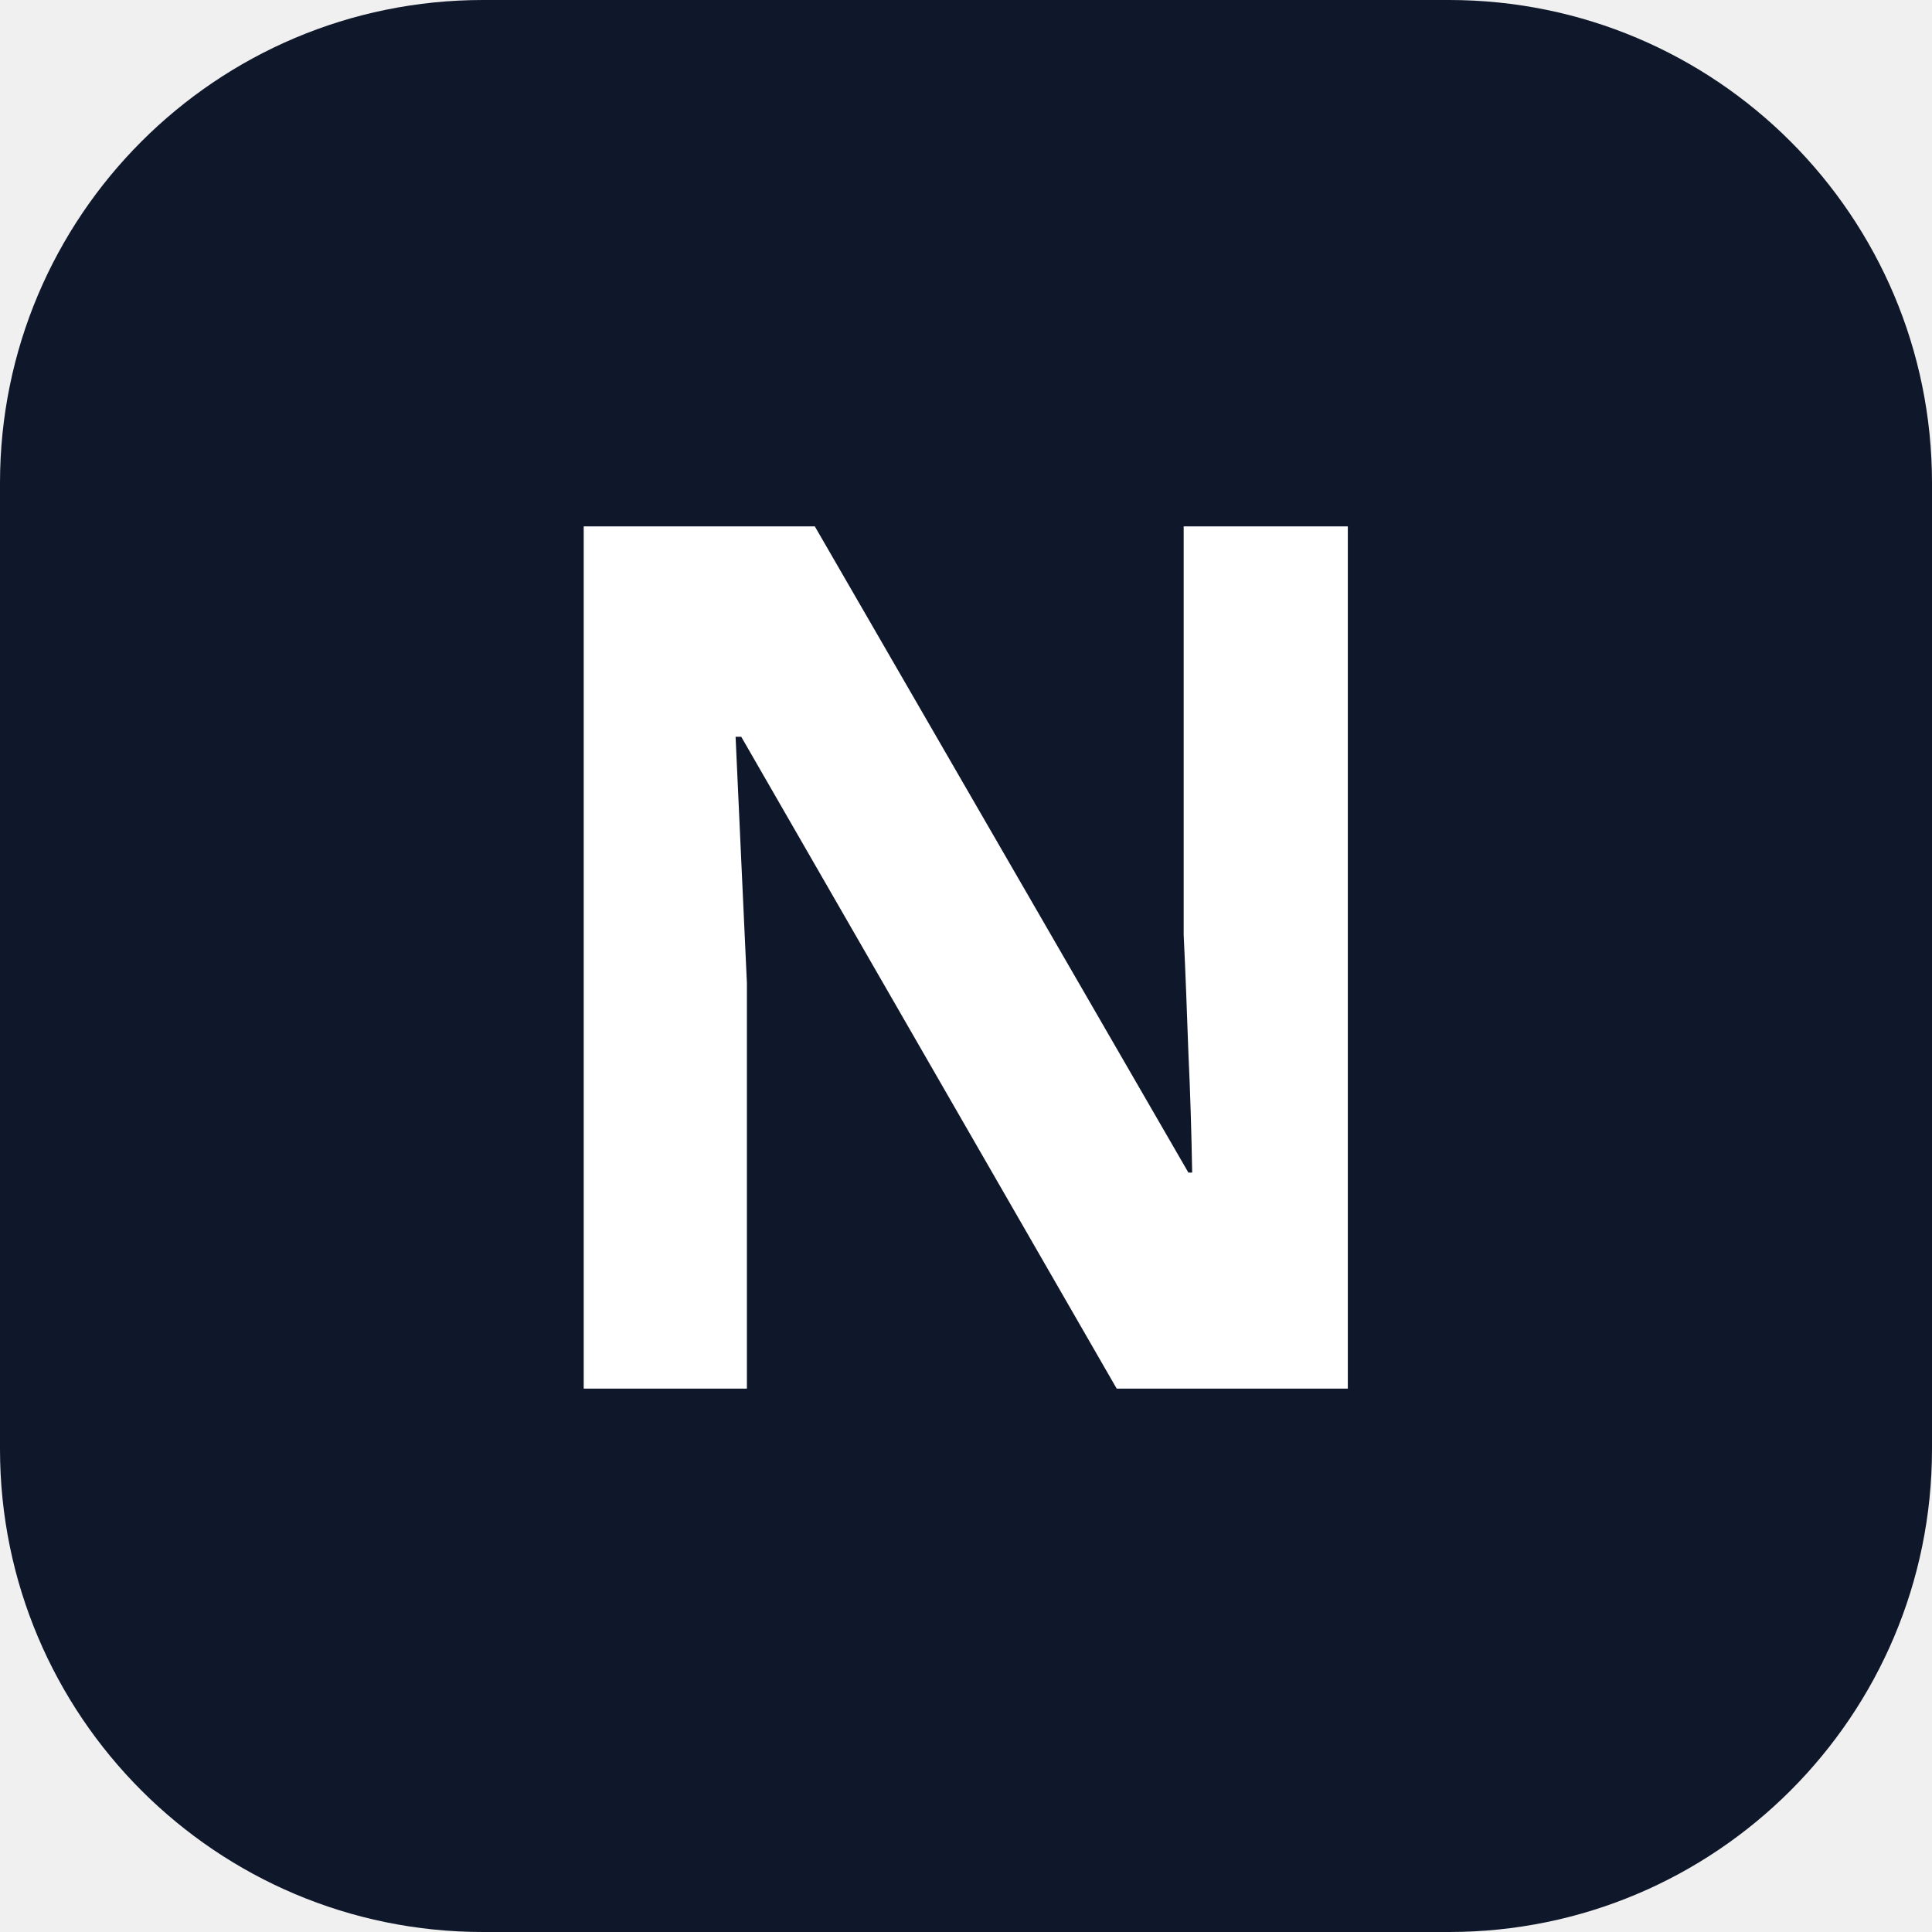
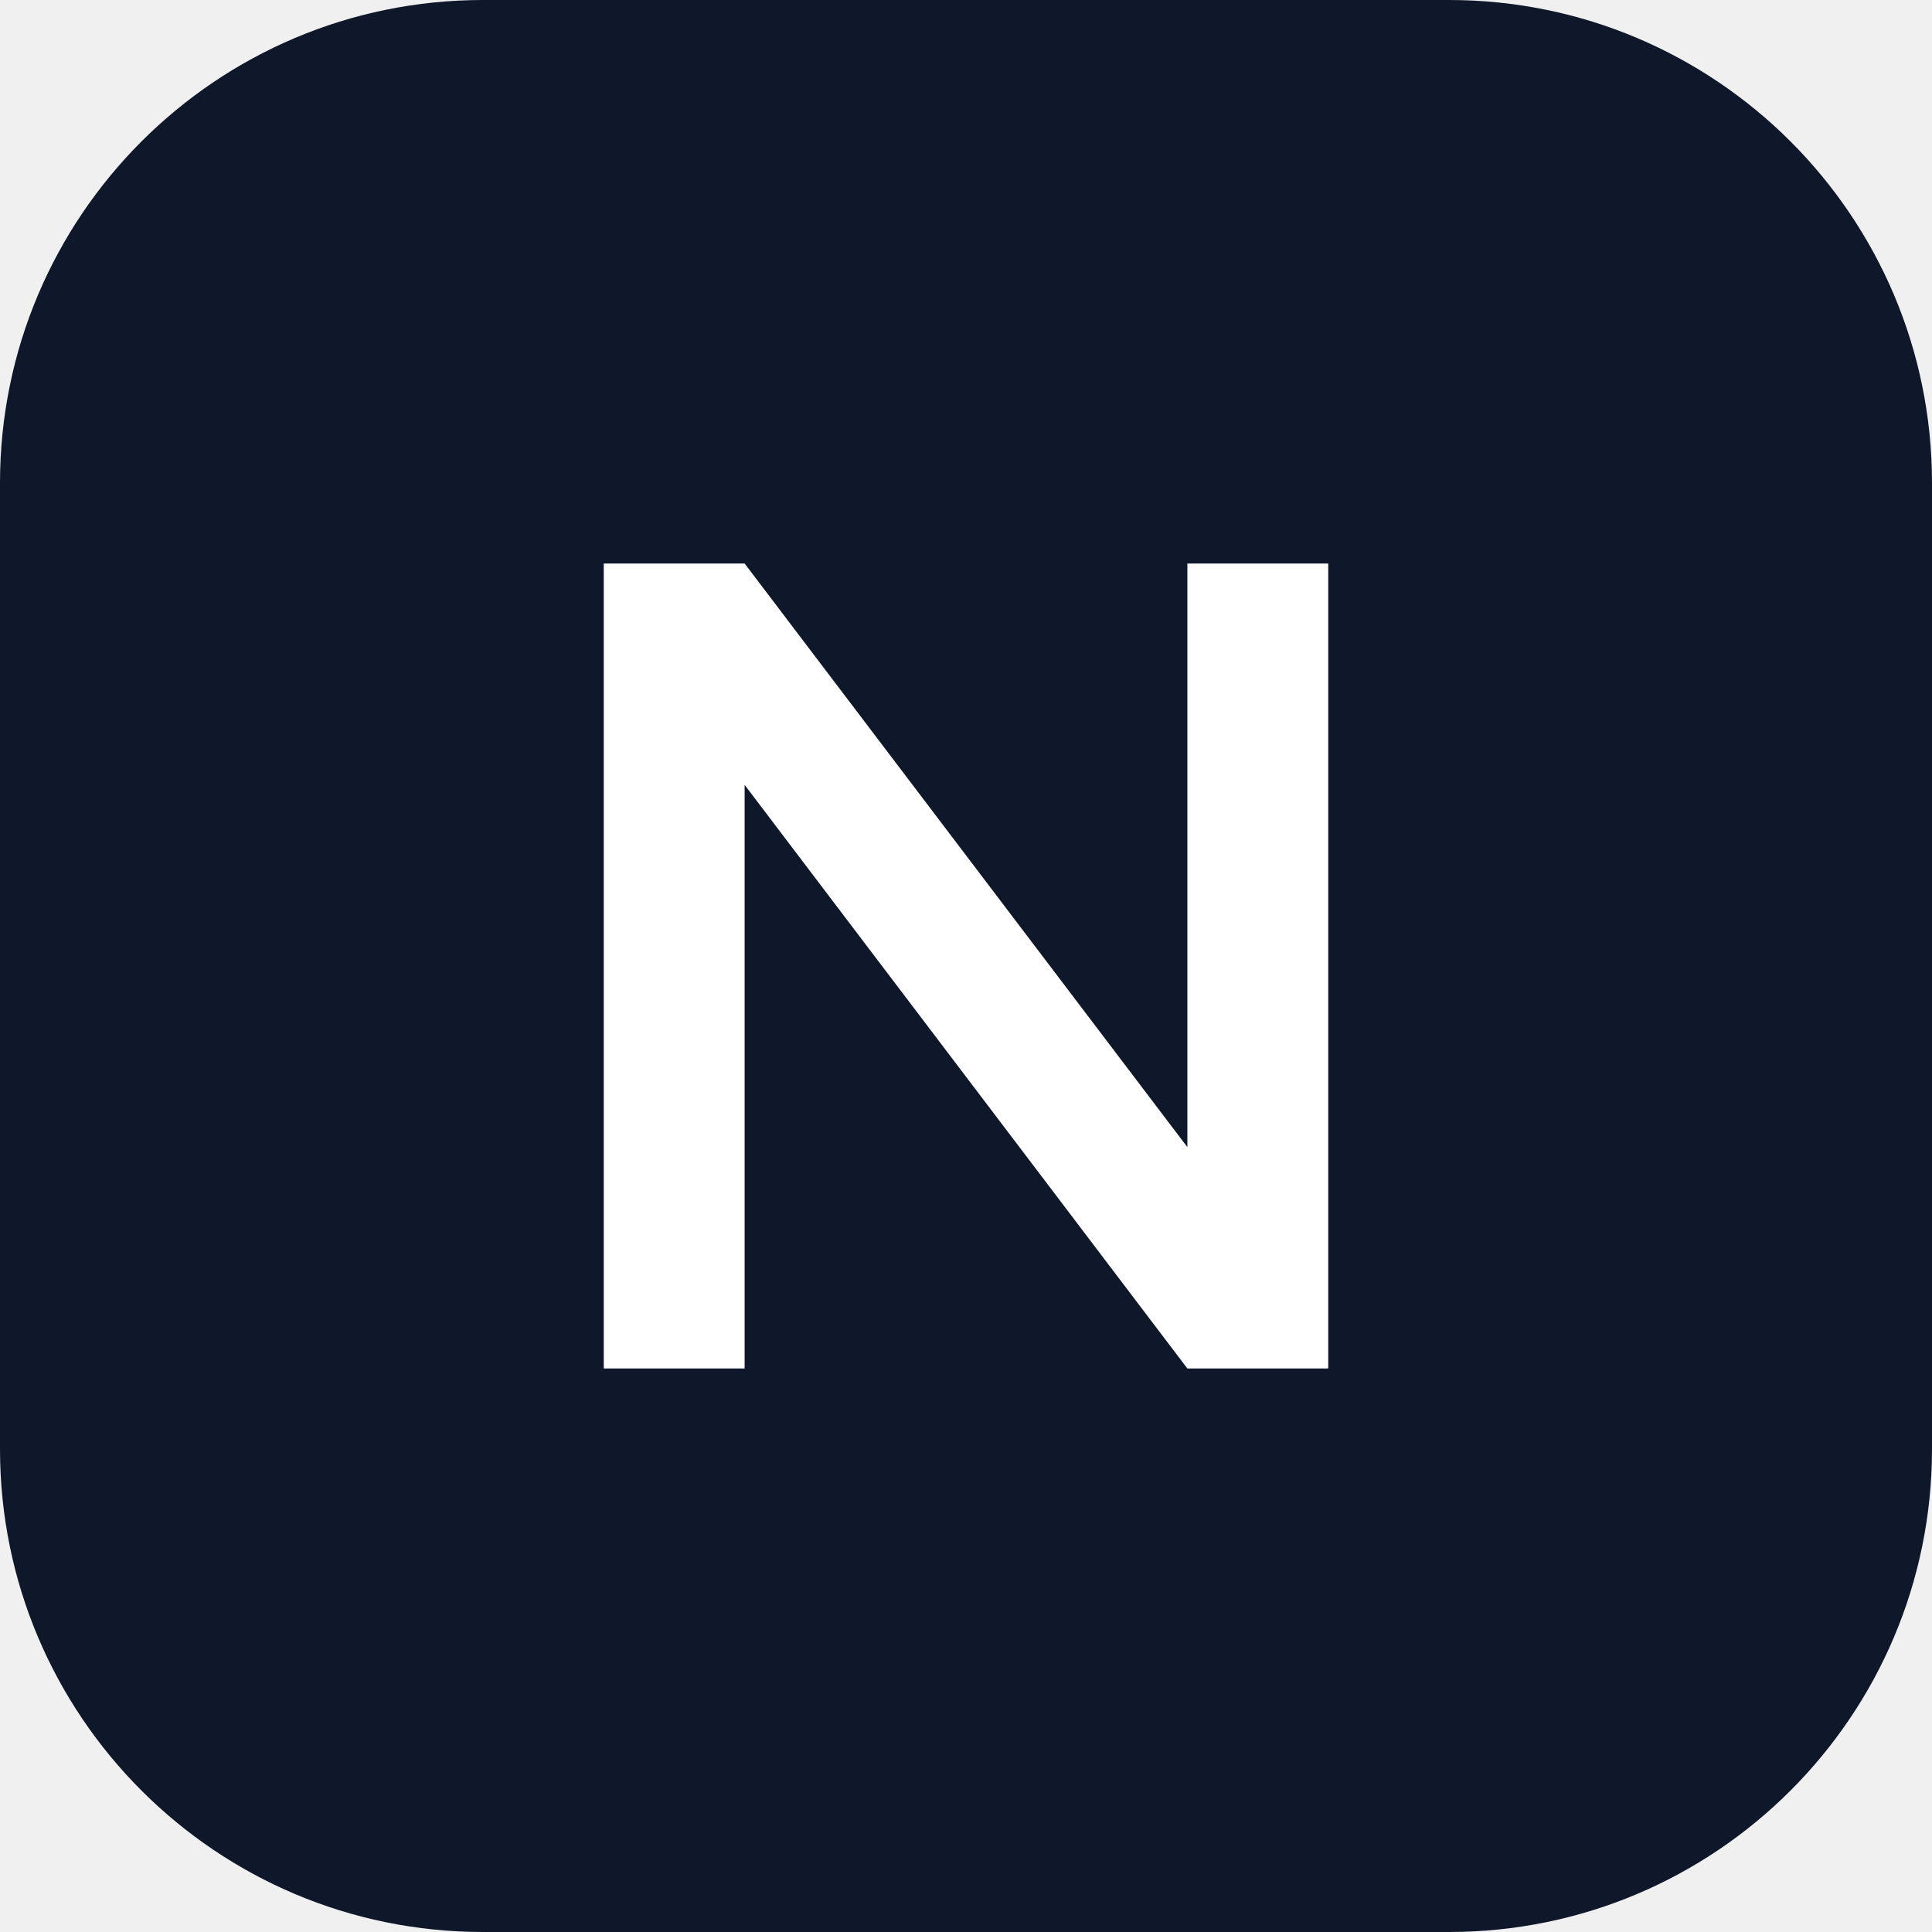
- <svg xmlns="http://www.w3.org/2000/svg" width="32" height="32" viewBox="0 0 32 32">
-   <rect width="32" height="32" rx="8" fill="#0f172a" />
-   <text x="16" y="23" text-anchor="middle" fill="white" font-family="system-ui, sans-serif" font-weight="700" font-size="20">N</text>
+ <svg xmlns="http://www.w3.org/2000/svg" width="32" height="32" viewBox="0 0 48 48" fill="none">
+   <rect width="48" height="48" rx="12" fill="#0f172a" />
+   <path d="M15 34V14h3.5l11 14.5V14H33v20h-3.5L18.5 19.5V34H15z" fill="white" />
</svg>
